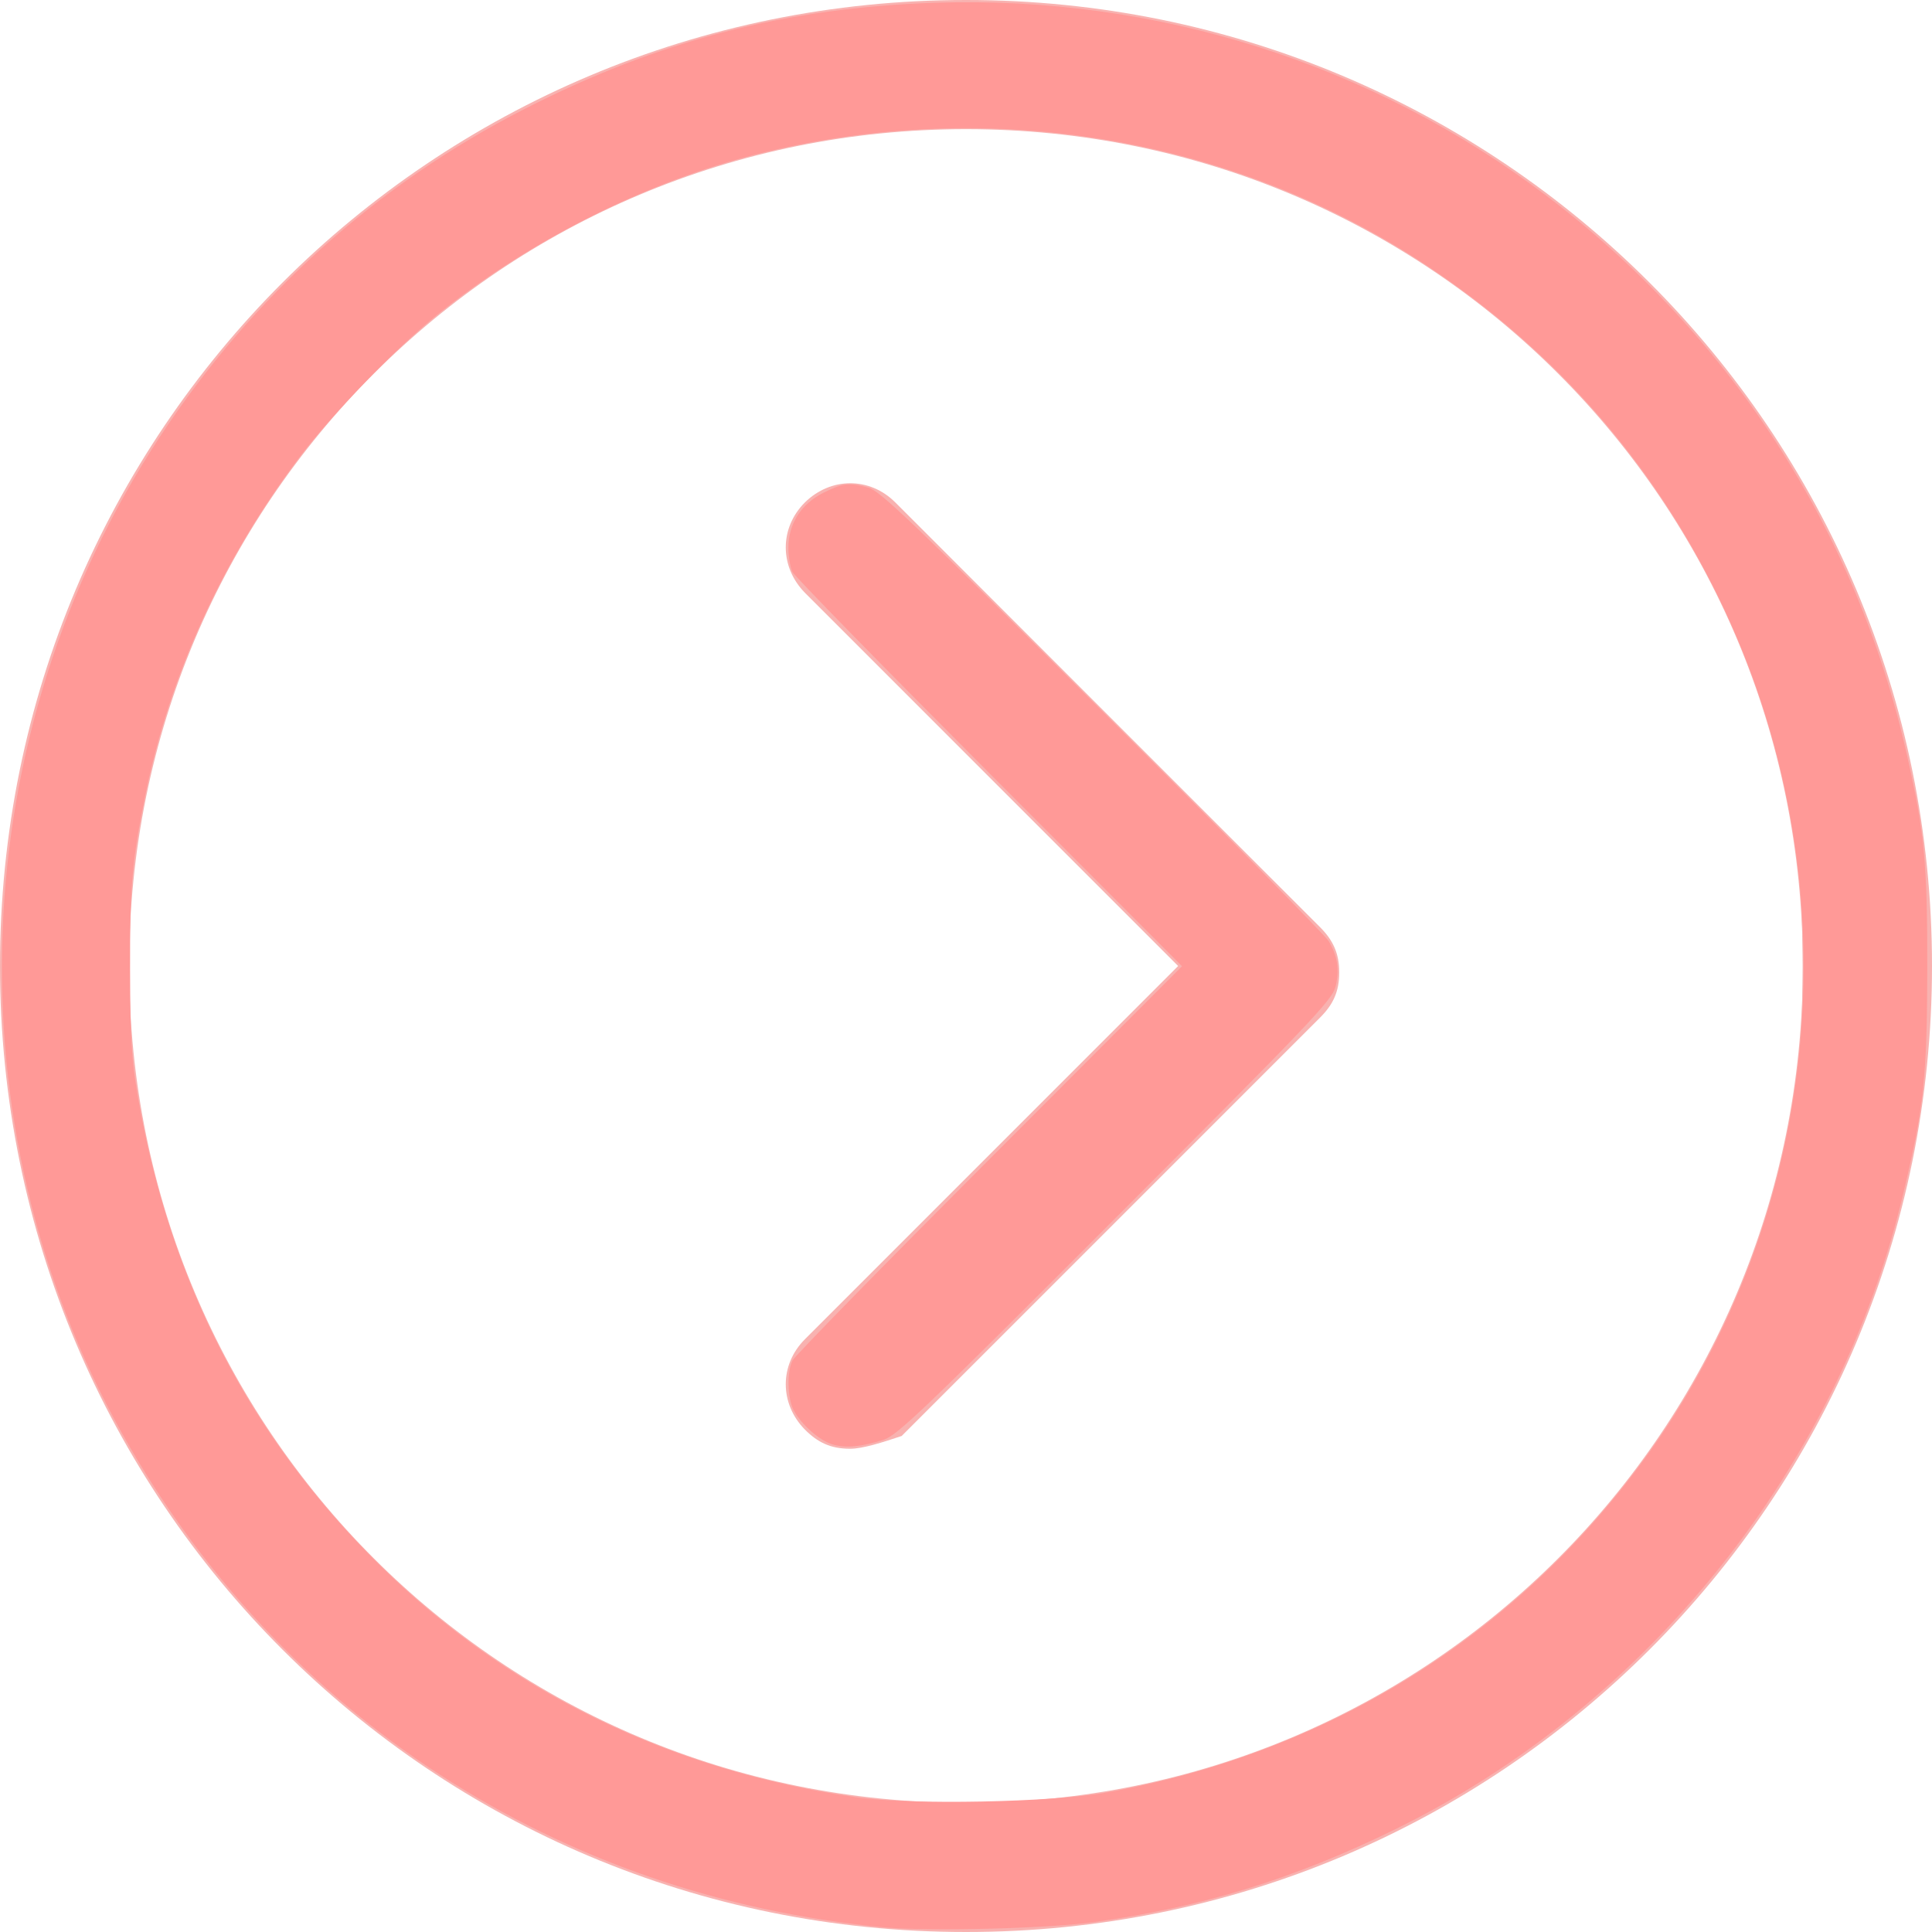
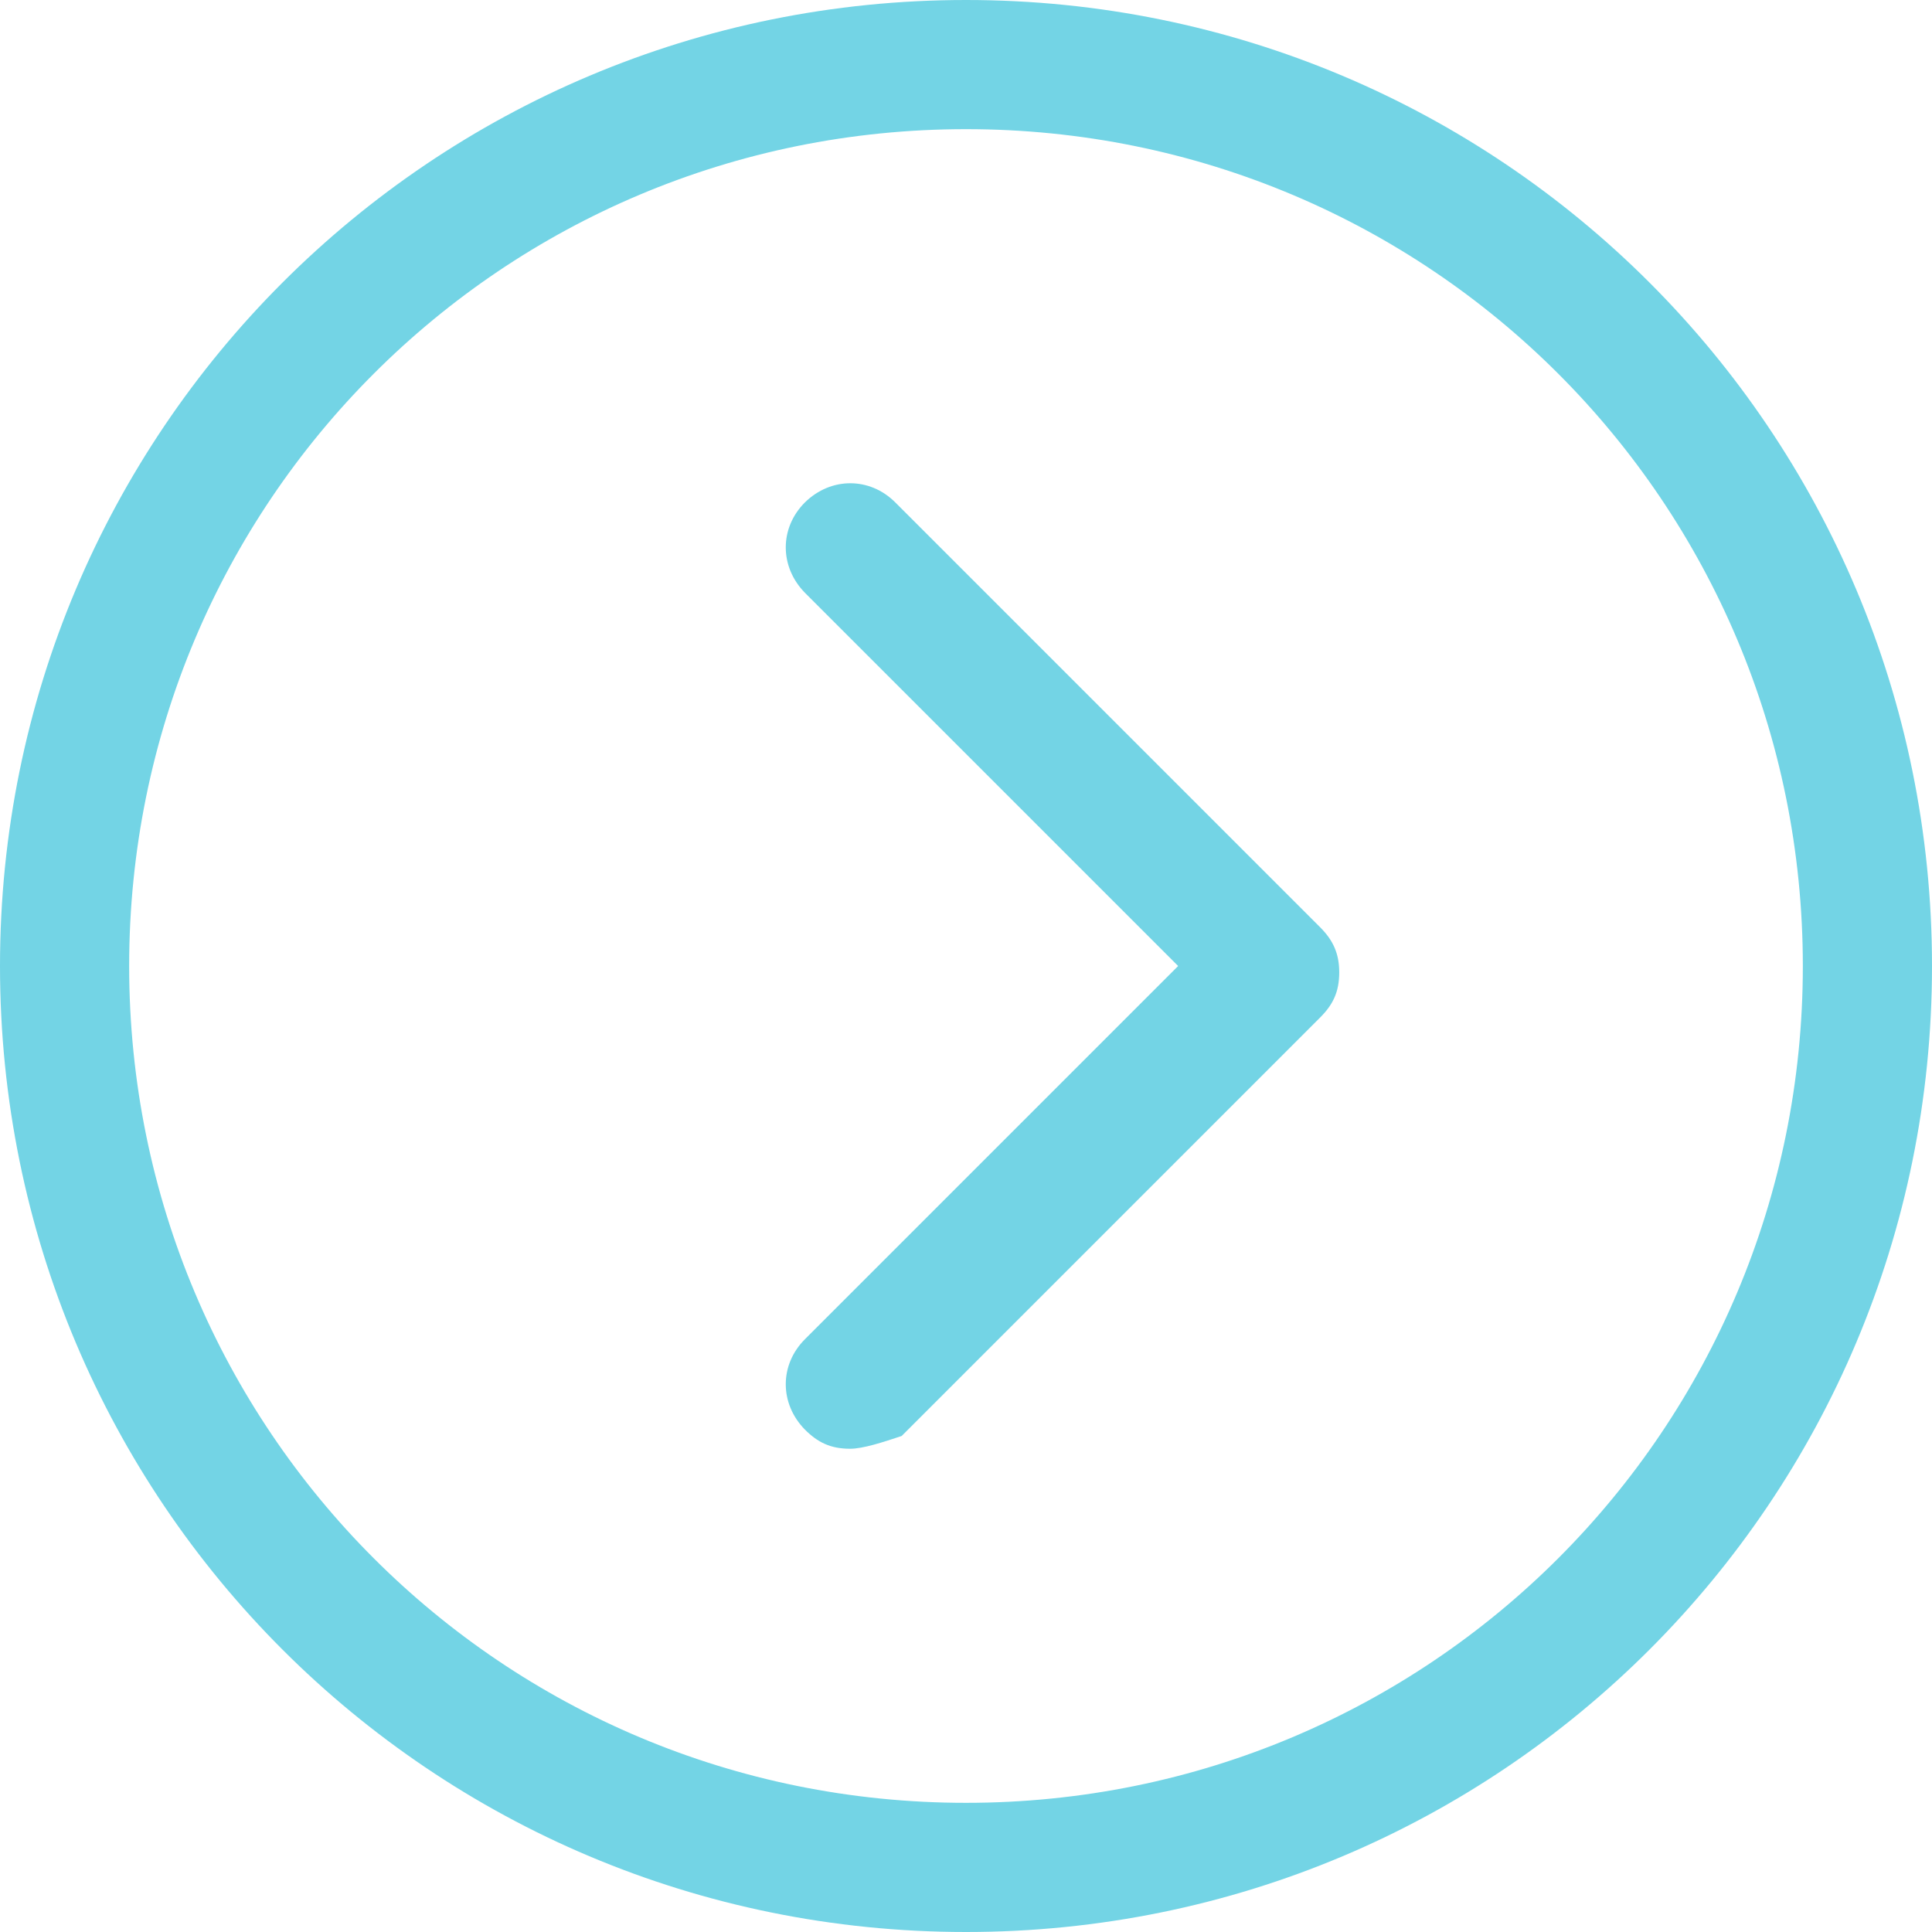
- <svg xmlns="http://www.w3.org/2000/svg" enable-background="new 0 0 512 512" height="512" viewBox="0 0 338.352 338.352" width="512" version="1.1" id="svg52">
-   <defs id="defs56" />
-   <g fill="#73d4e5" id="g50" style="display:inline">
-     <path d="M 169.176,0 C 75.601,0 0,75.514 0,169.176 c 0,93.662 75.514,169.176 169.176,169.176 93.662,0 169.176,-75.514 169.176,-169.176 C 338.352,75.514 262.752,0 169.176,0 Z m 0,315.731 C 87.985,315.731 22.62,250.366 22.62,169.175 22.62,87.984 87.986,22.619 169.176,22.619 c 81.19,0 146.556,65.365 146.556,146.556 0,81.191 -65.365,146.556 -146.556,146.556 z" id="path46" style="fill:#f8b2b0;fill-opacity:1" />
-     <path d="M 231.187,162.382 156.791,87.986 c -4.472,-4.472 -11.267,-4.472 -15.825,0 -4.472,4.472 -4.472,11.267 0,15.826 l 65.365,65.365 -65.365,65.365 c -4.472,4.472 -4.472,11.267 0,15.825 2.236,2.236 4.472,3.354 7.913,3.354 2.236,0 5.677,-1.118 9.03,-2.236 l 73.278,-73.278 c 2.236,-2.236 3.355,-4.472 3.355,-7.913 0,-3.354 -1.118,-5.676 -3.355,-7.912 z" id="path48" style="fill:#f8b2b0;fill-opacity:1" />
+ <svg xmlns="http://www.w3.org/2000/svg" enable-background="new 0 0 512 512" height="512" viewBox="0 0 338.352 338.352" width="512">
+   <g fill="#73d4e5">
+     <path d="m169.176 0c-93.575 0-169.176 75.514-169.176 169.176s75.514 169.176 169.176 169.176 169.176-75.514 169.176-169.176-75.6-169.176-169.176-169.176zm0 315.731c-81.191 0-146.556-65.365-146.556-146.556s65.366-146.556 146.556-146.556 146.556 65.365 146.556 146.556-65.365 146.556-146.556 146.556z" />
+     <path d="m231.187 162.382-74.396-74.396c-4.472-4.472-11.267-4.472-15.825 0-4.472 4.472-4.472 11.267 0 15.826l65.365 65.365-65.365 65.365c-4.472 4.472-4.472 11.267 0 15.825 2.236 2.236 4.472 3.354 7.913 3.354 2.236 0 5.677-1.118 9.03-2.236l73.278-73.278c2.236-2.236 3.355-4.472 3.355-7.913 0-3.354-1.118-5.676-3.355-7.912z" />
  </g>
-   <path style="display:inline;fill:#000000;stroke-width:2.169" d="" id="path283" transform="scale(0.6608437)" />
-   <g id="layer1" style="display:inline" />
-   <path style="fill:#f8b2b0;fill-opacity:1;stroke-width:0.894" d="M 239.078,511.075 C 202.334,508.028 174.094,500.359 142.553,484.863 72.327,450.359 21.73,384.977 5.78,308.122 -0.823,276.303 -0.967,237.331 5.403,205.705 18.885,138.765 57.962,80.764 115.294,42.594 128.296,33.937 152.509,21.695 167.578,16.158 216.133,-1.682 269.055,-4.356 319.516,8.48 412.19,32.055 484.569,106.609 505.297,199.845 c 4.737,21.305 5.481,28.941 5.481,56.215 0,20.122 -0.338,27.631 -1.608,35.75 -8.751,55.925 -31.676,102.668 -69.415,141.534 -34.152,35.171 -74.2,58.504 -120.686,70.313 -25.216,6.406 -56.838,9.339 -79.991,7.419 z m 44.687,-34.805 c 29.463,-3.613 58.358,-13.233 83.452,-27.783 59.154,-34.298 98.283,-92.22 108.861,-161.146 2.21,-14.402 2.209,-48.174 -0.002,-62.562 -6.019,-39.162 -19.94,-72.529 -43.067,-103.228 C 404.31,83.452 361.953,54.629 316.273,42.114 260.773,26.908 202.604,33.043 152.233,59.417 131.963,70.03 115.489,82.304 98.312,99.59 80.407,117.61 68.357,134.431 56.864,157.449 14.827,241.645 31.539,345.453 97.858,412.075 c 12.328,12.385 20.49,19.172 34.136,28.388 44.207,29.857 97.589,42.451 151.772,35.805 z" id="path1908" transform="scale(0.6608437)" />
-   <path style="fill:#ff9997;fill-opacity:1;stroke-width:0.894" d="M 234.162,510.752 C 147.911,502.575 74.147,454.731 32.334,379.844 -13.487,297.78 -9.566,194.718 42.379,115.741 66.868,78.509 99.831,48.872 138.978,28.89 174.568,10.723 208.304,2.008 248.016,0.722 306.434,-1.17 363.269,16.768 409.62,51.726 c 48.823,36.823 82.405,88.856 95.751,148.361 4.696,20.938 5.41,28.493 5.37,56.866 -0.039,28.466 -0.882,36.327 -6.368,59.434 -17.205,72.457 -67.66,135.551 -134.682,168.421 -26.753,13.12 -51.391,20.686 -80.158,24.615 -12.368,1.689 -43.655,2.44 -55.371,1.33 z m 58.873,-35.685 C 351.34,464.681 400.827,434.156 435.306,387.313 483.806,321.421 491.613,232.152 455.35,158.124 437.73,122.154 411.958,92.856 378.214,70.438 325.855,35.651 259.715,25.09 197.665,41.609 169.167,49.195 139.163,64.552 115.647,83.588 104.708,92.443 87.935,109.809 79.395,121.121 c -20.418,27.046 -34.46,57.796 -40.874,89.51 -3.529,17.448 -4.112,24.12 -4.05,46.322 0.051,18.288 0.386,23.798 2.03,33.429 8.42,49.314 29.686,90.479 64.407,124.672 33.853,33.338 77.084,54.308 126.334,61.279 14.295,2.023 51.33,1.311 65.794,-1.266 z" id="path3524" transform="scale(0.6608437)" />
-   <path style="fill:#ff9997;fill-opacity:1;stroke-width:0.894" d="m 220.756,382.821 c -3.54,-0.995 -8.42,-5.273 -10.457,-9.165 -1.641,-3.135 -1.789,-10.142 -0.278,-13.117 0.599,-1.18 24.072,-25.17 52.161,-53.312 l 51.071,-51.167 -51.071,-51.167 c -28.089,-28.142 -51.562,-52.132 -52.161,-53.312 -0.599,-1.18 -1.09,-4.082 -1.09,-6.449 0,-6.332 3.366,-11.597 9.306,-14.558 5.174,-2.578 6.701,-2.751 11.903,-1.344 3.067,0.829 11.871,9.245 61.937,59.206 32.099,32.032 59.103,59.446 60.008,60.921 2.394,3.9 2.98,7.815 1.826,12.214 -0.912,3.478 -6.861,9.727 -58.361,61.296 -50.637,50.705 -57.817,57.571 -61.378,58.69 -5.974,1.878 -9.915,2.249 -13.417,1.265 z" id="path4492" transform="scale(0.6608437)" />
</svg>
